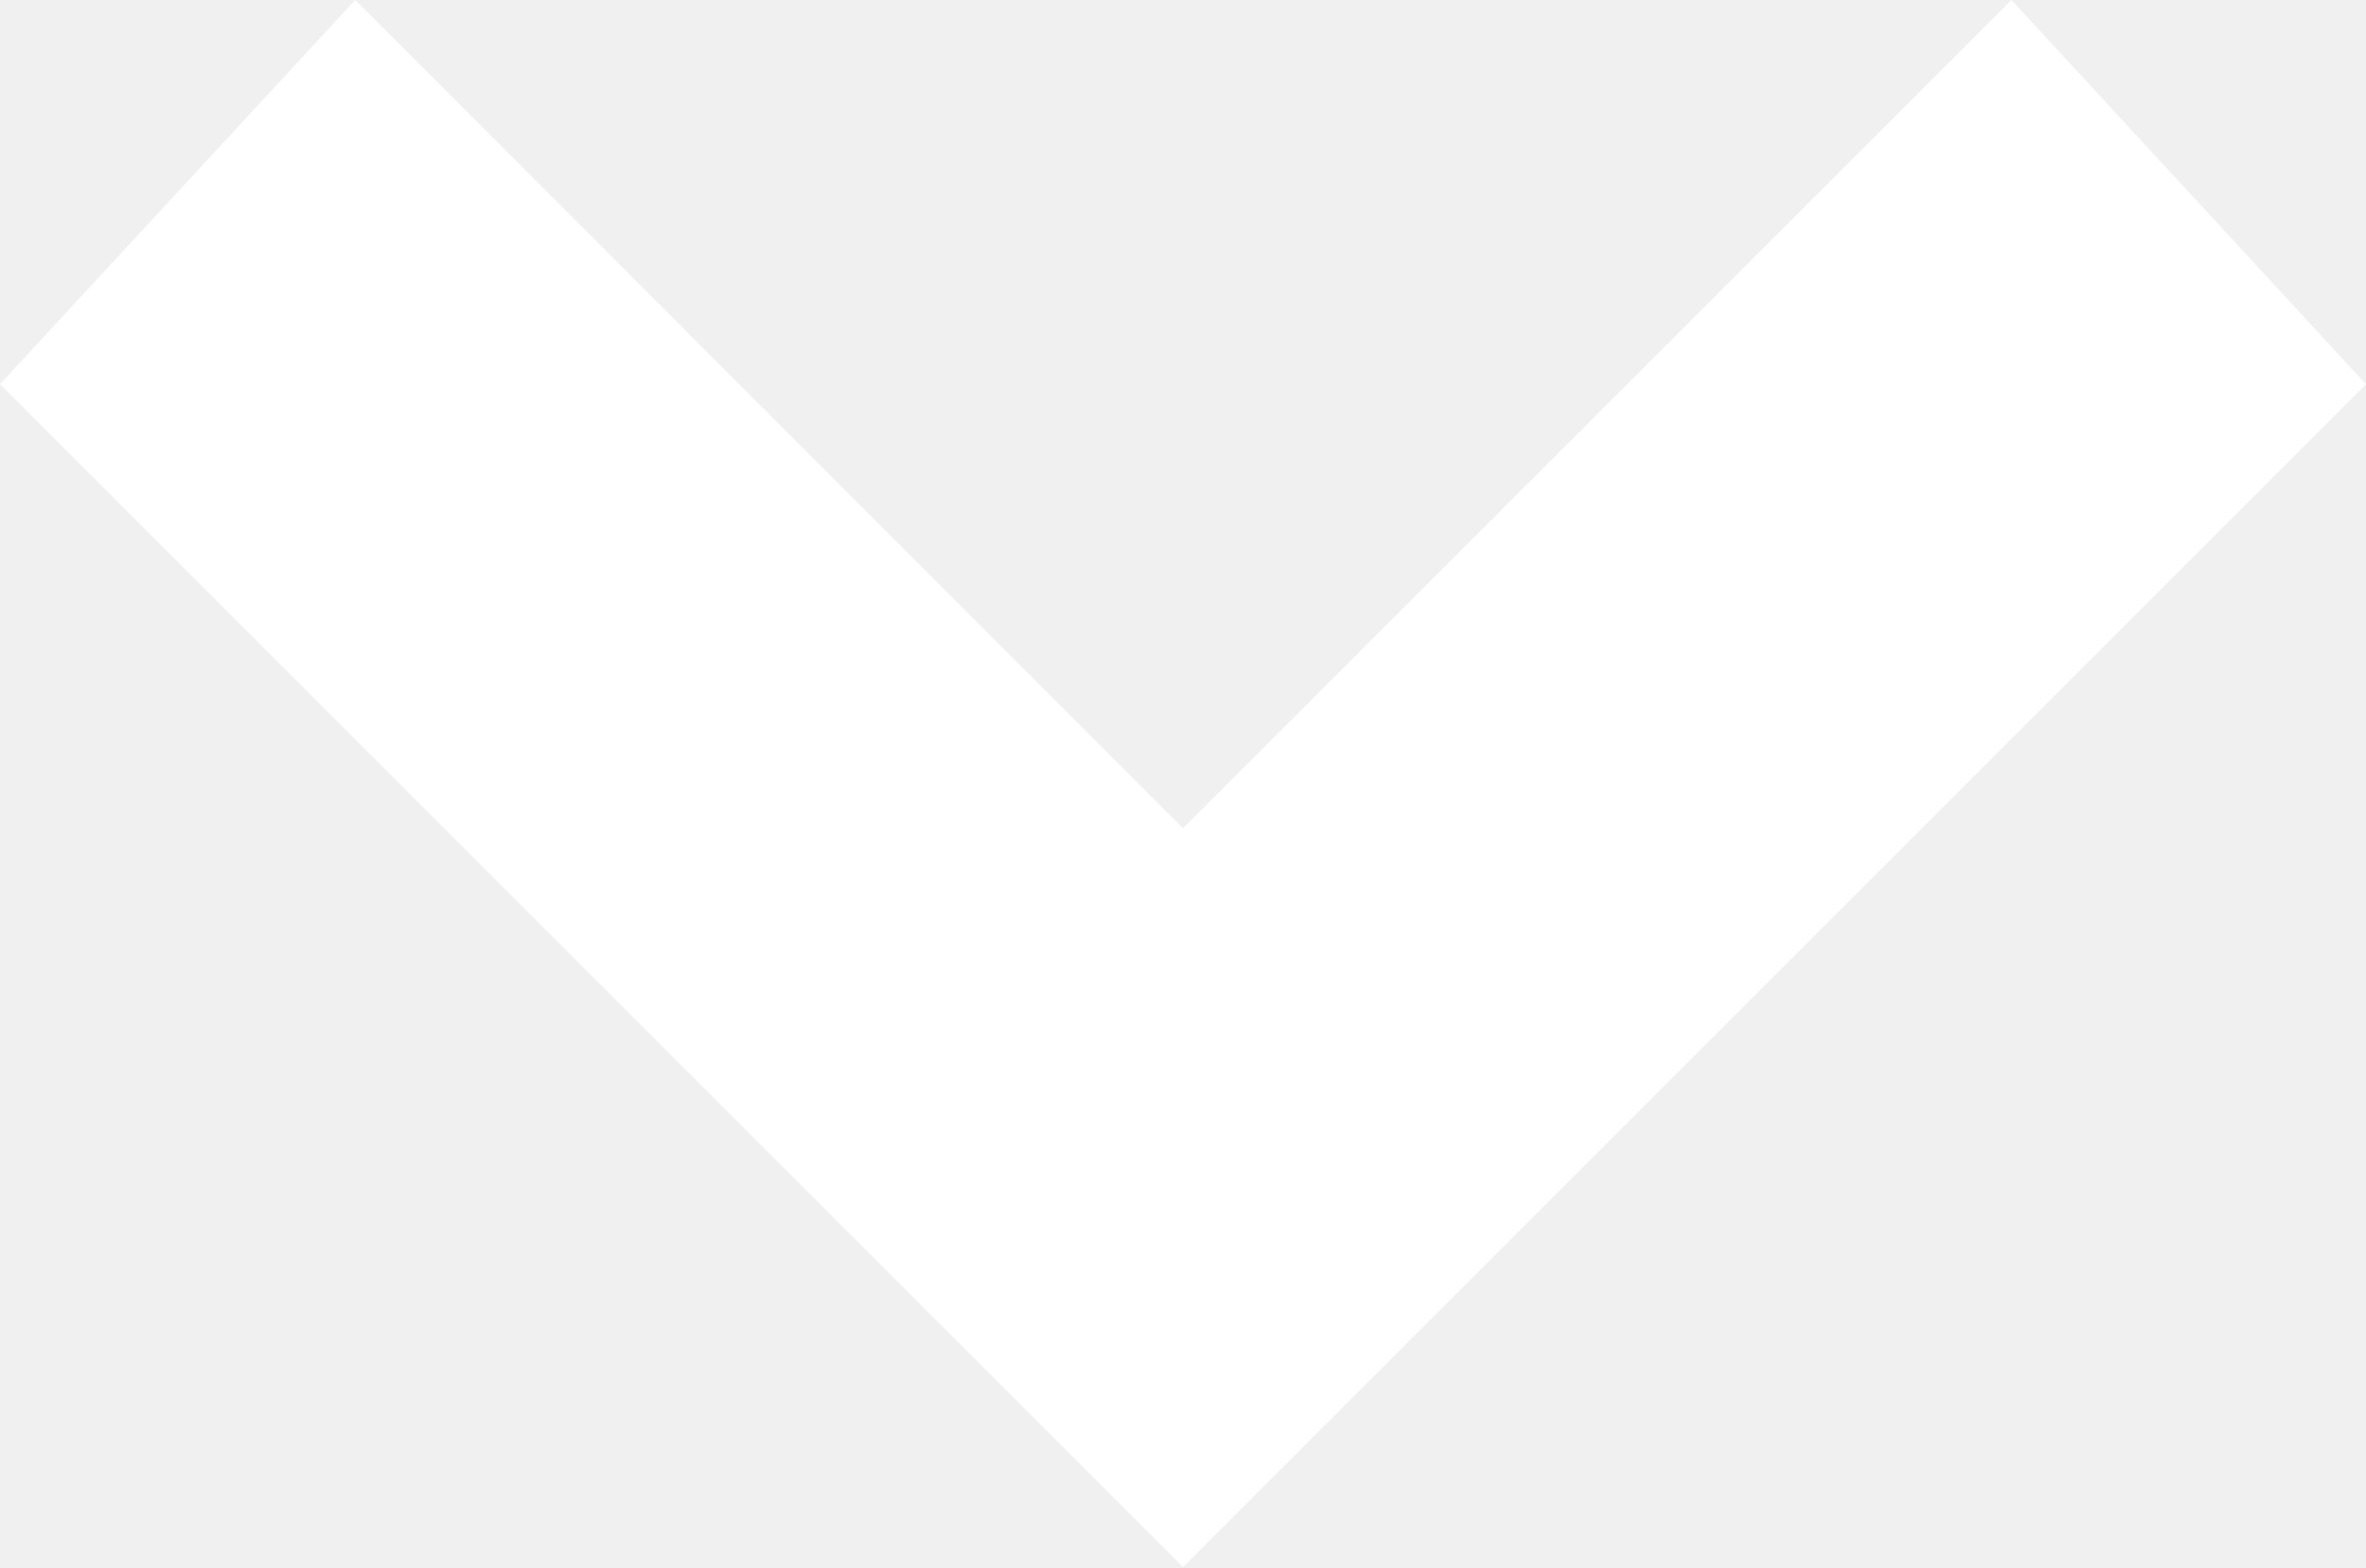
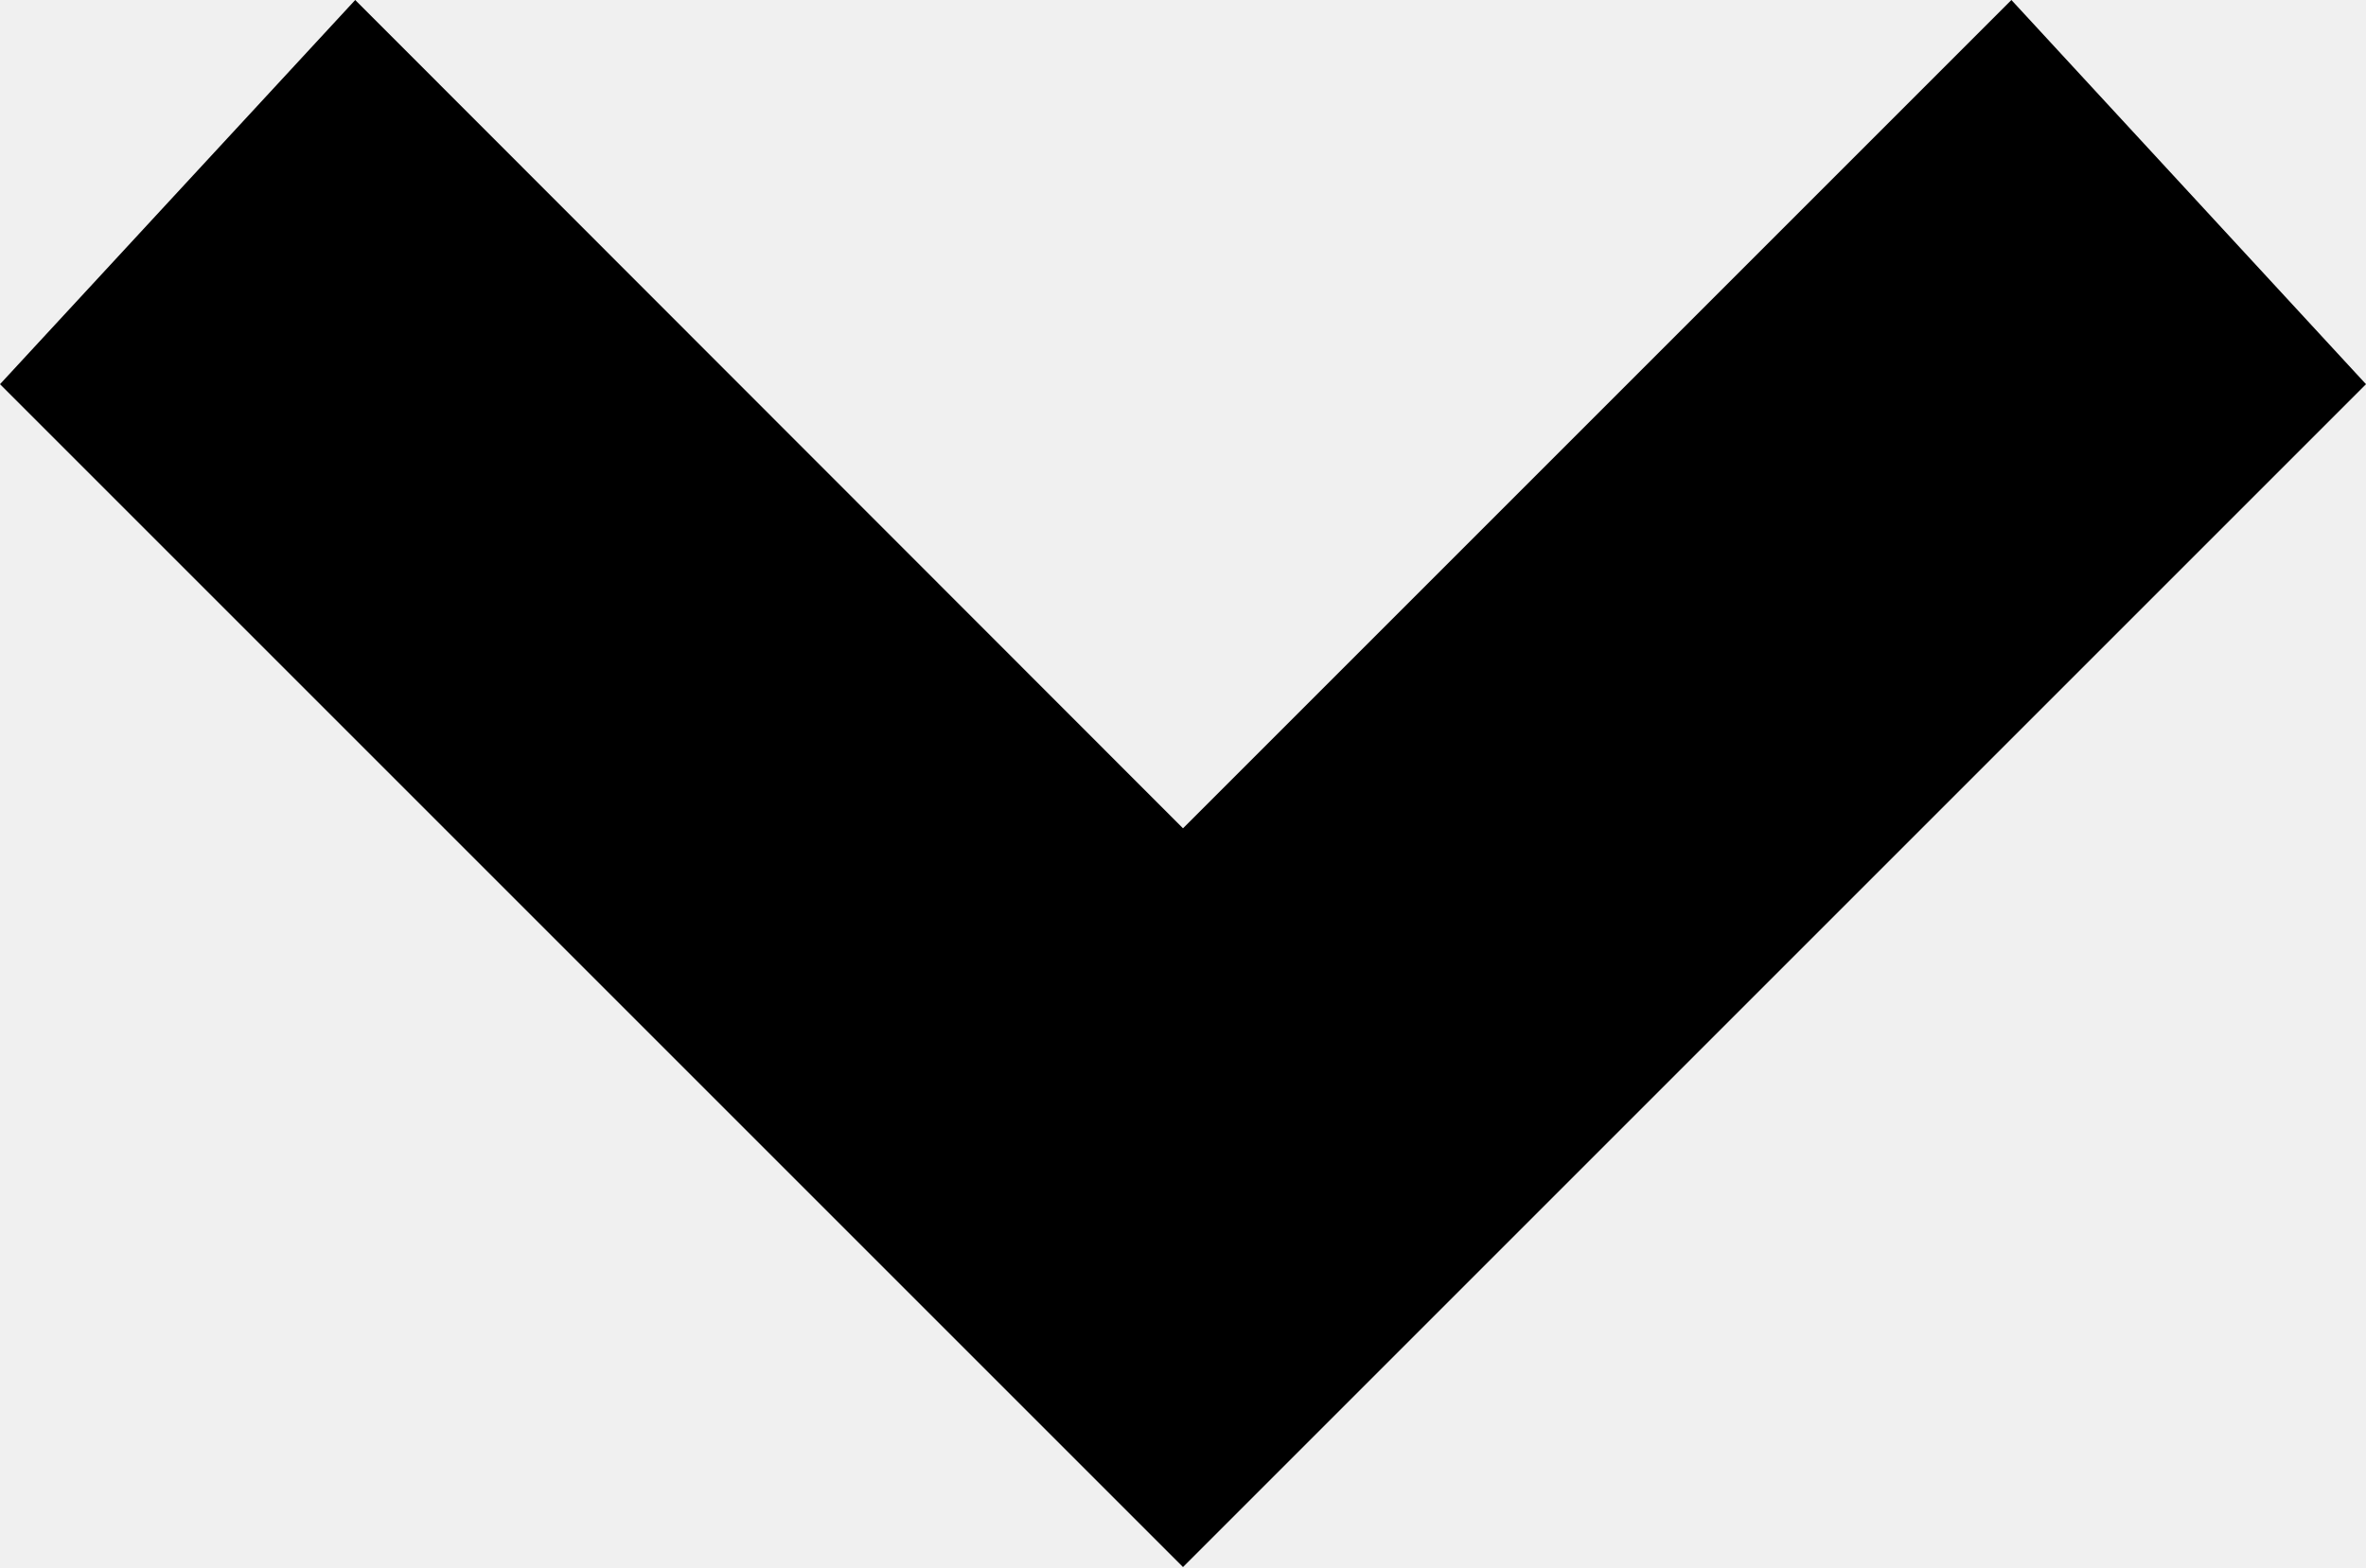
<svg xmlns="http://www.w3.org/2000/svg" id="Layer_1" data-name="Layer 1" viewBox="0 0 37.5 24.84">
-   <defs>
-     <style>.cls-1{fill:#fff;}</style>
-   </defs>
  <polygon class="cls-1" points="37.5 6.09 18.75 24.84 0 6.09 5.63 0 18.75 13.13 31.88 0 37.5 6.09" />
</svg>
